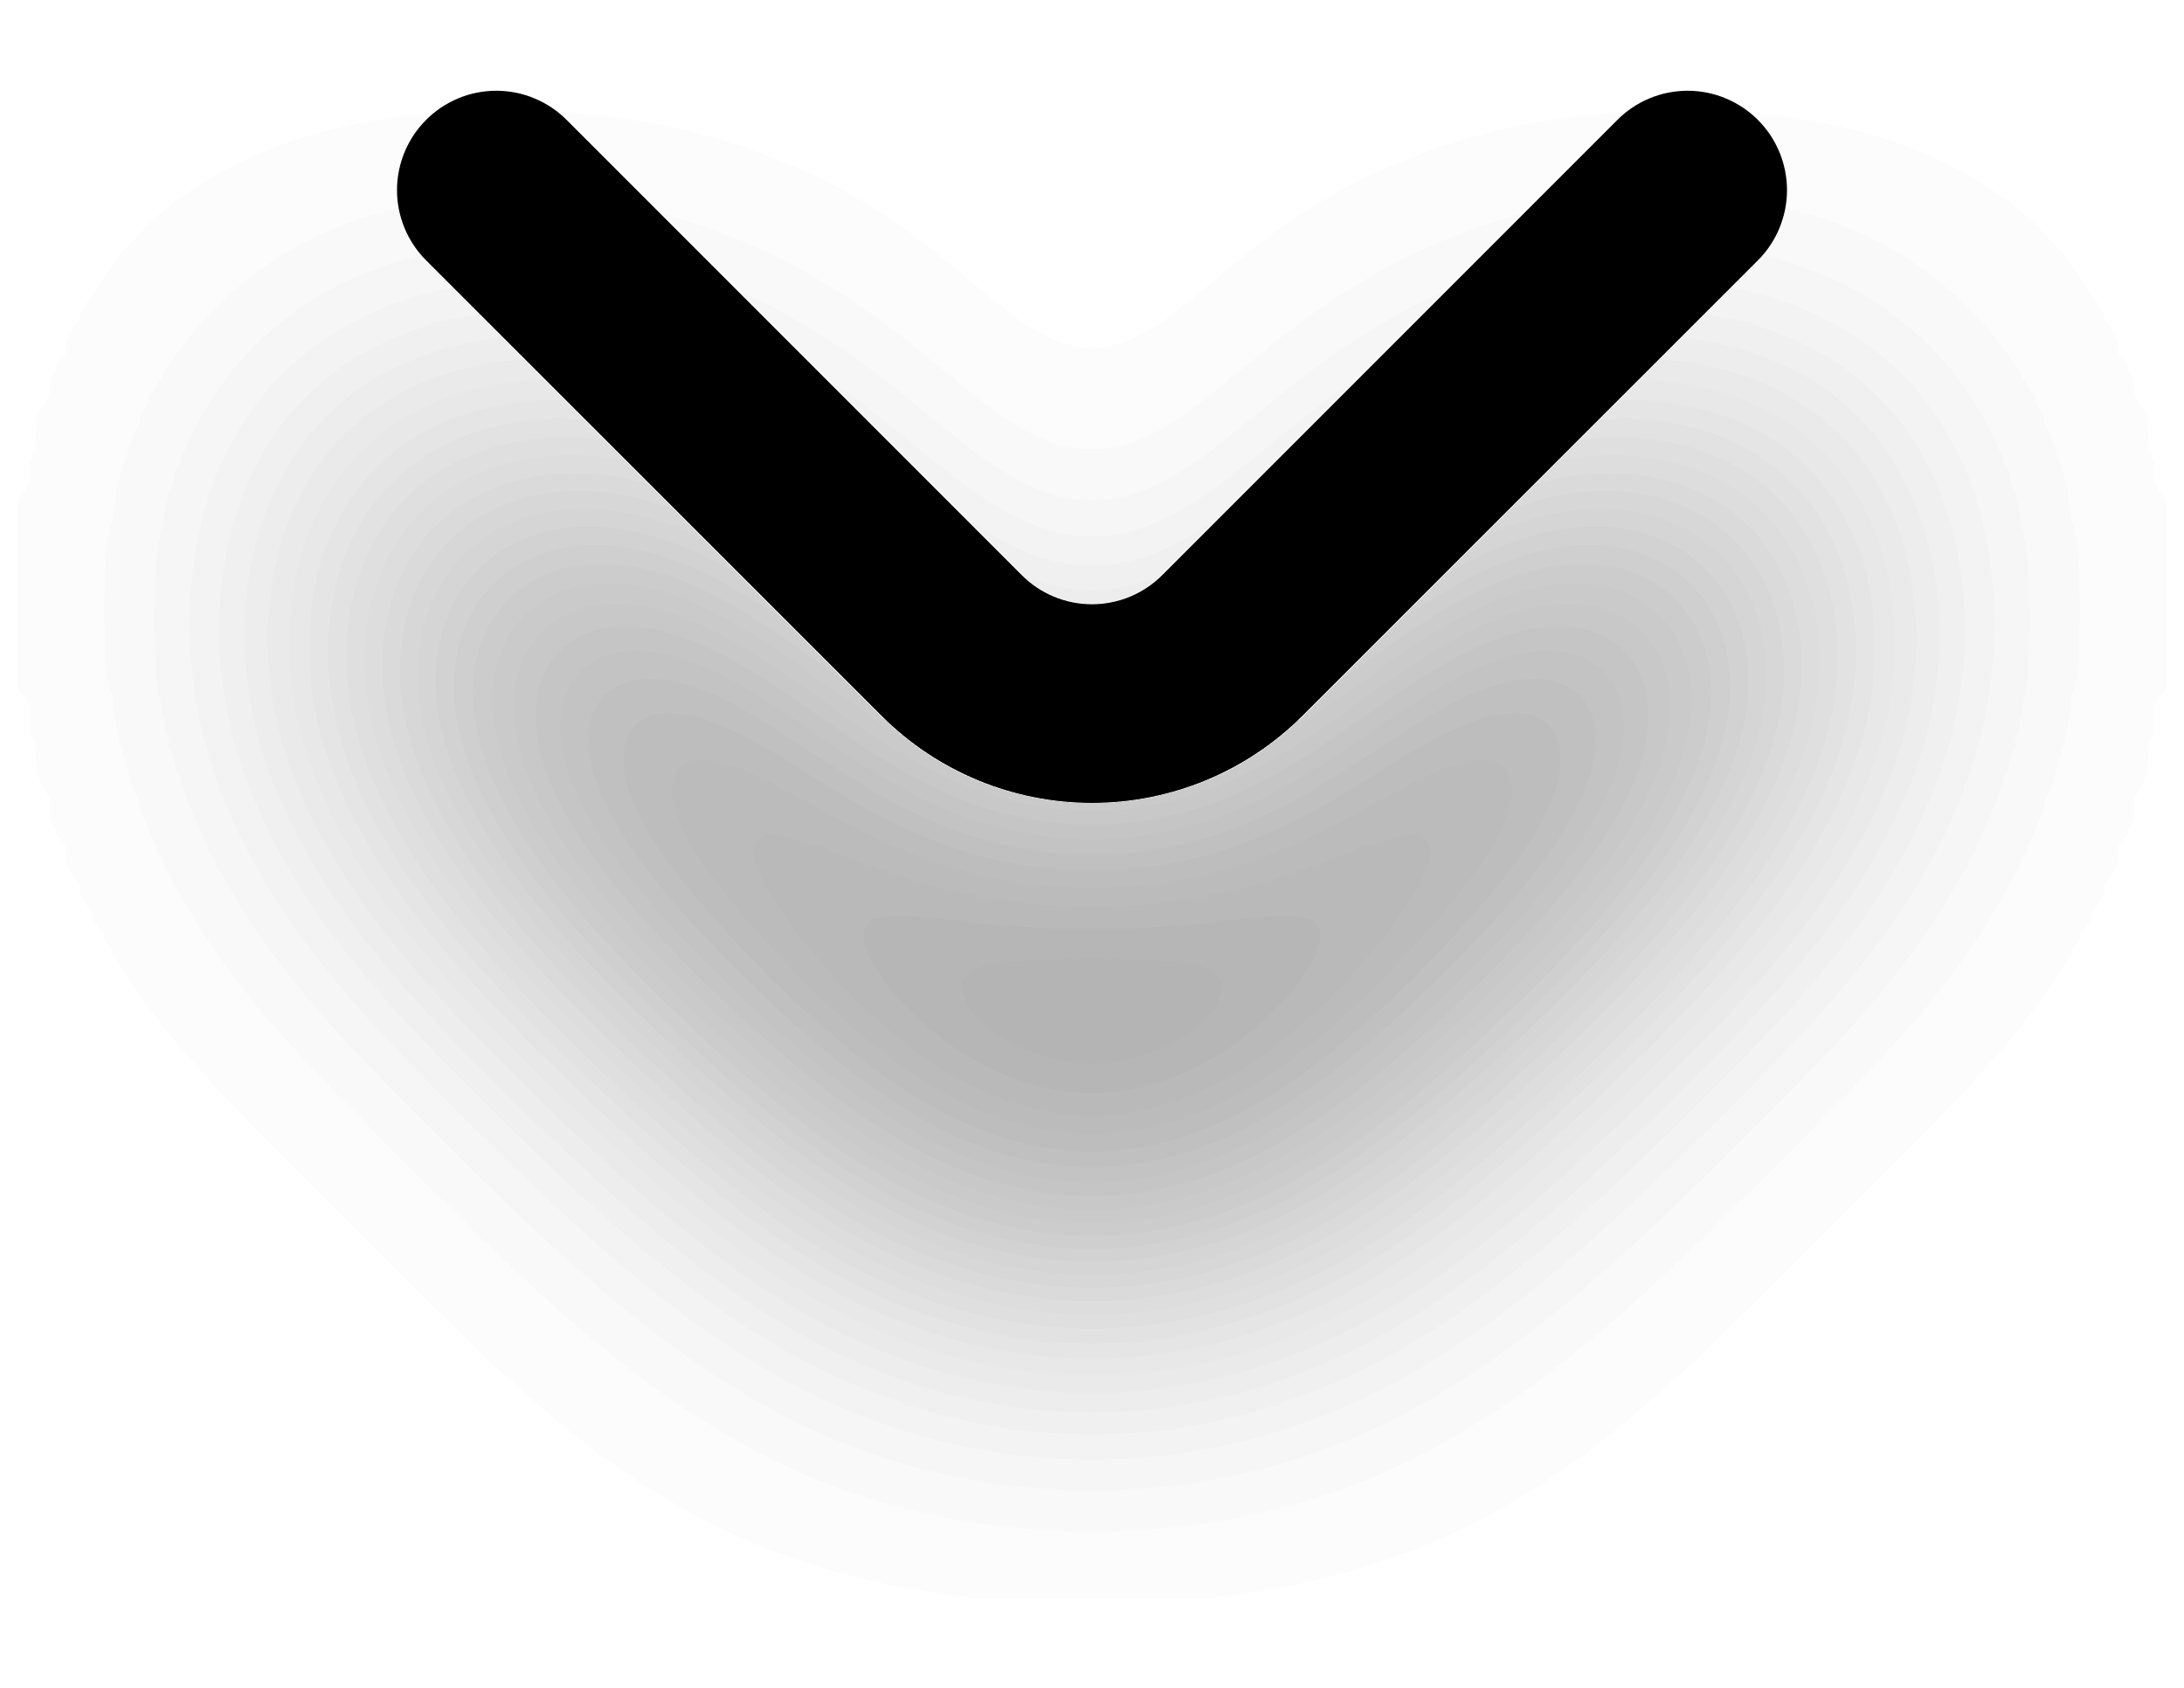
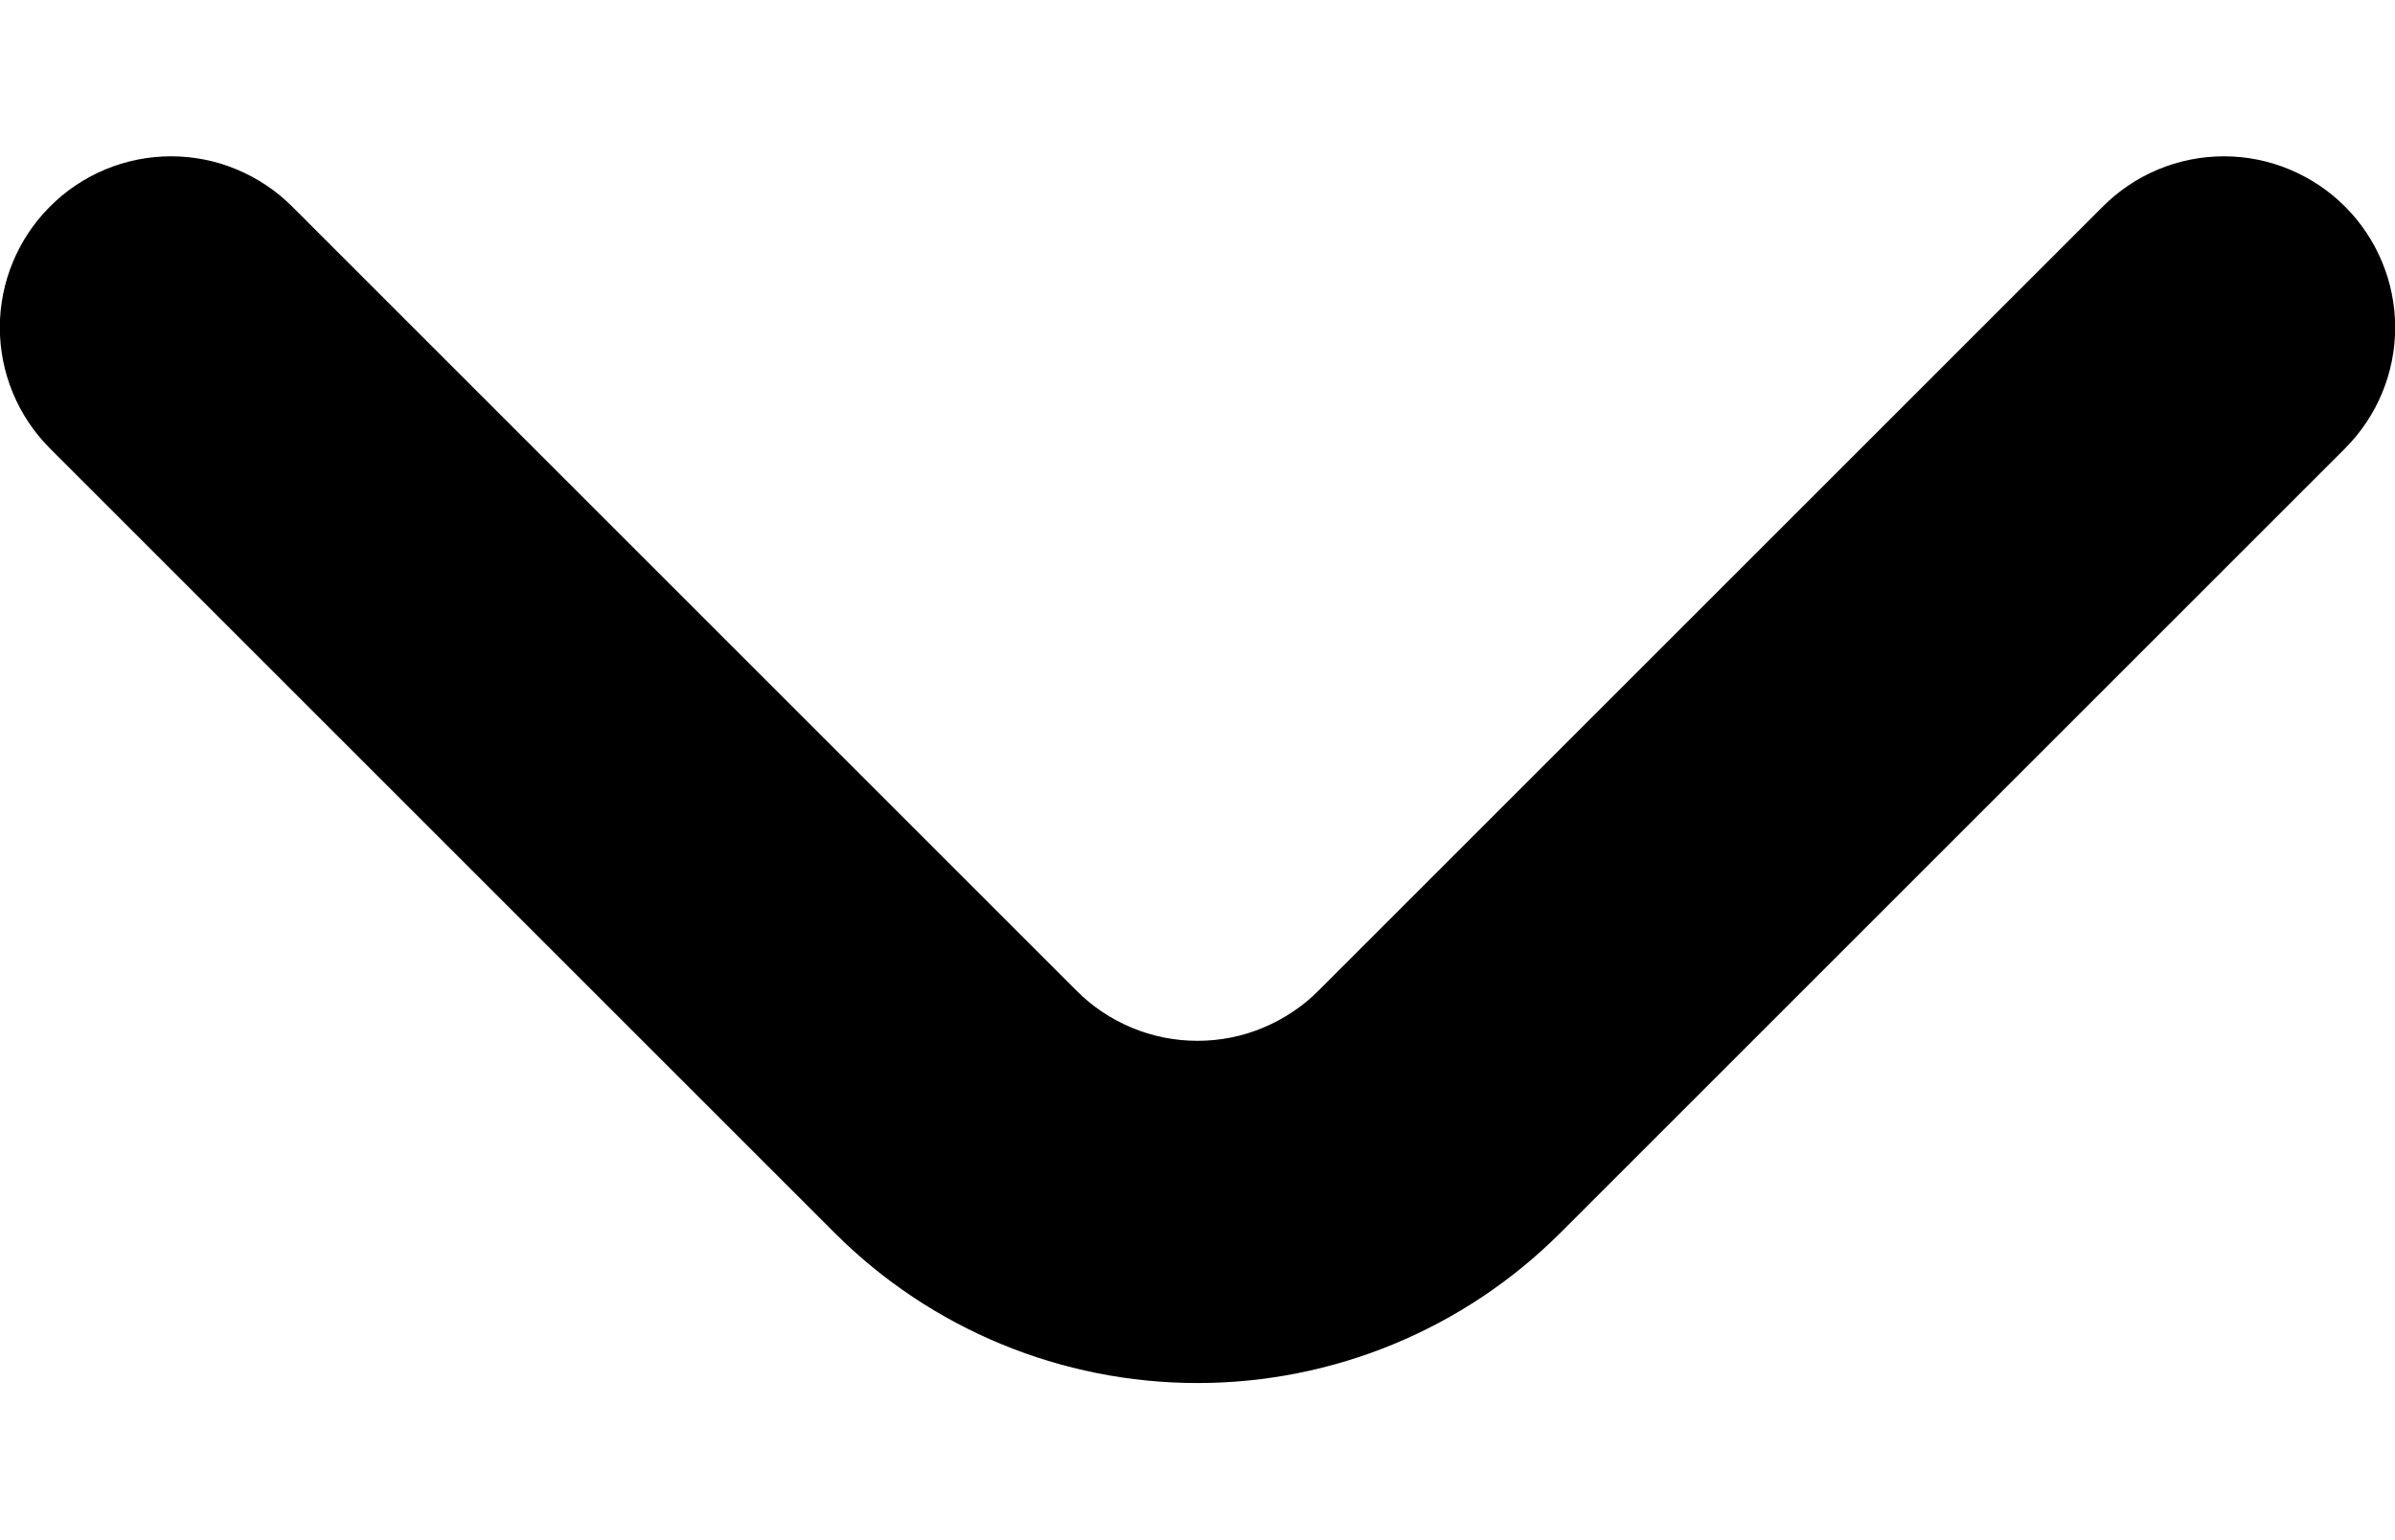
- <svg xmlns="http://www.w3.org/2000/svg" width="22" height="17" viewBox="0 0 22 17" fill="none">
-   <g filter="url(#filter0_ddd_77_66)">
-     <path d="M17.71 1.21C17.617 1.116 17.506 1.042 17.384 0.991C17.262 0.94 17.132 0.914 17 0.914C16.868 0.914 16.737 0.94 16.615 0.991C16.493 1.042 16.383 1.116 16.29 1.21L11.71 5.79C11.617 5.884 11.506 5.958 11.384 6.009C11.262 6.06 11.132 6.086 11 6.086C10.868 6.086 10.737 6.06 10.615 6.009C10.493 5.958 10.383 5.884 10.29 5.79L5.71 1.21C5.617 1.116 5.506 1.042 5.384 0.991C5.263 0.94 5.132 0.914 5 0.914C4.868 0.914 4.737 0.94 4.615 0.991C4.493 1.042 4.383 1.116 4.29 1.21C4.104 1.397 3.999 1.651 3.999 1.915C3.999 2.179 4.104 2.433 4.29 2.62L8.88 7.21C9.442 7.772 10.205 8.087 11 8.087C11.795 8.087 12.557 7.772 13.12 7.21L17.71 2.62C17.896 2.433 18.001 2.179 18.001 1.915C18.001 1.651 17.896 1.397 17.71 1.21Z" fill="black" />
-   </g>
-   <defs>
-     <filter id="filter0_ddd_77_66" x="-0.001" y="0.914" width="22.002" height="15.173" filterUnits="userSpaceOnUse" color-interpolation-filters="sRGB">
-       <feFlood flood-opacity="0" result="BackgroundImageFix" />
-       <feColorMatrix in="SourceAlpha" type="matrix" values="0 0 0 0 0 0 0 0 0 0 0 0 0 0 0 0 0 0 127 0" result="hardAlpha" />
-       <feOffset dy="4" />
-       <feGaussianBlur stdDeviation="2" />
-       <feComposite in2="hardAlpha" operator="out" />
-       <feColorMatrix type="matrix" values="0 0 0 0 0 0 0 0 0 0 0 0 0 0 0 0 0 0 0.25 0" />
-       <feBlend mode="normal" in2="BackgroundImageFix" result="effect1_dropShadow_77_66" />
-       <feColorMatrix in="SourceAlpha" type="matrix" values="0 0 0 0 0 0 0 0 0 0 0 0 0 0 0 0 0 0 127 0" result="hardAlpha" />
-       <feOffset dy="4" />
-       <feGaussianBlur stdDeviation="2" />
-       <feComposite in2="hardAlpha" operator="out" />
-       <feColorMatrix type="matrix" values="0 0 0 0 0 0 0 0 0 0 0 0 0 0 0 0 0 0 0.25 0" />
-       <feBlend mode="normal" in2="effect1_dropShadow_77_66" result="effect2_dropShadow_77_66" />
-       <feColorMatrix in="SourceAlpha" type="matrix" values="0 0 0 0 0 0 0 0 0 0 0 0 0 0 0 0 0 0 127 0" result="hardAlpha" />
-       <feOffset dy="4" />
-       <feGaussianBlur stdDeviation="2" />
-       <feComposite in2="hardAlpha" operator="out" />
-       <feColorMatrix type="matrix" values="0 0 0 0 0 0 0 0 0 0 0 0 0 0 0 0 0 0 0.25 0" />
-       <feBlend mode="normal" in2="effect2_dropShadow_77_66" result="effect3_dropShadow_77_66" />
-       <feBlend mode="normal" in="SourceGraphic" in2="effect3_dropShadow_77_66" result="shape" />
-     </filter>
-   </defs>
+ <svg xmlns="http://www.w3.org/2000/svg" width="14" height="9" viewBox="0 0 14 9" fill="none">
+   <path d="M13.71 1.21C13.617 1.116 13.506 1.042 13.384 0.991C13.262 0.94 13.132 0.914 13 0.914C12.868 0.914 12.737 0.94 12.615 0.991C12.493 1.042 12.383 1.116 12.29 1.21L7.71 5.79C7.617 5.884 7.506 5.958 7.384 6.009C7.263 6.06 7.132 6.086 7 6.086C6.868 6.086 6.737 6.06 6.615 6.009C6.493 5.958 6.383 5.884 6.29 5.79L1.71 1.21C1.617 1.116 1.506 1.042 1.384 0.991C1.263 0.94 1.132 0.914 1 0.914C0.868 0.914 0.737 0.94 0.615 0.991C0.493 1.042 0.383 1.116 0.29 1.21C0.104 1.397 -0.001 1.651 -0.001 1.915C-0.001 2.179 0.104 2.433 0.29 2.62L4.88 7.21C5.442 7.772 6.205 8.087 7 8.087C7.795 8.087 8.557 7.772 9.12 7.21L13.71 2.62C13.896 2.433 14.001 2.179 14.001 1.915C14.001 1.651 13.896 1.397 13.71 1.21Z" fill="black" />
</svg>
